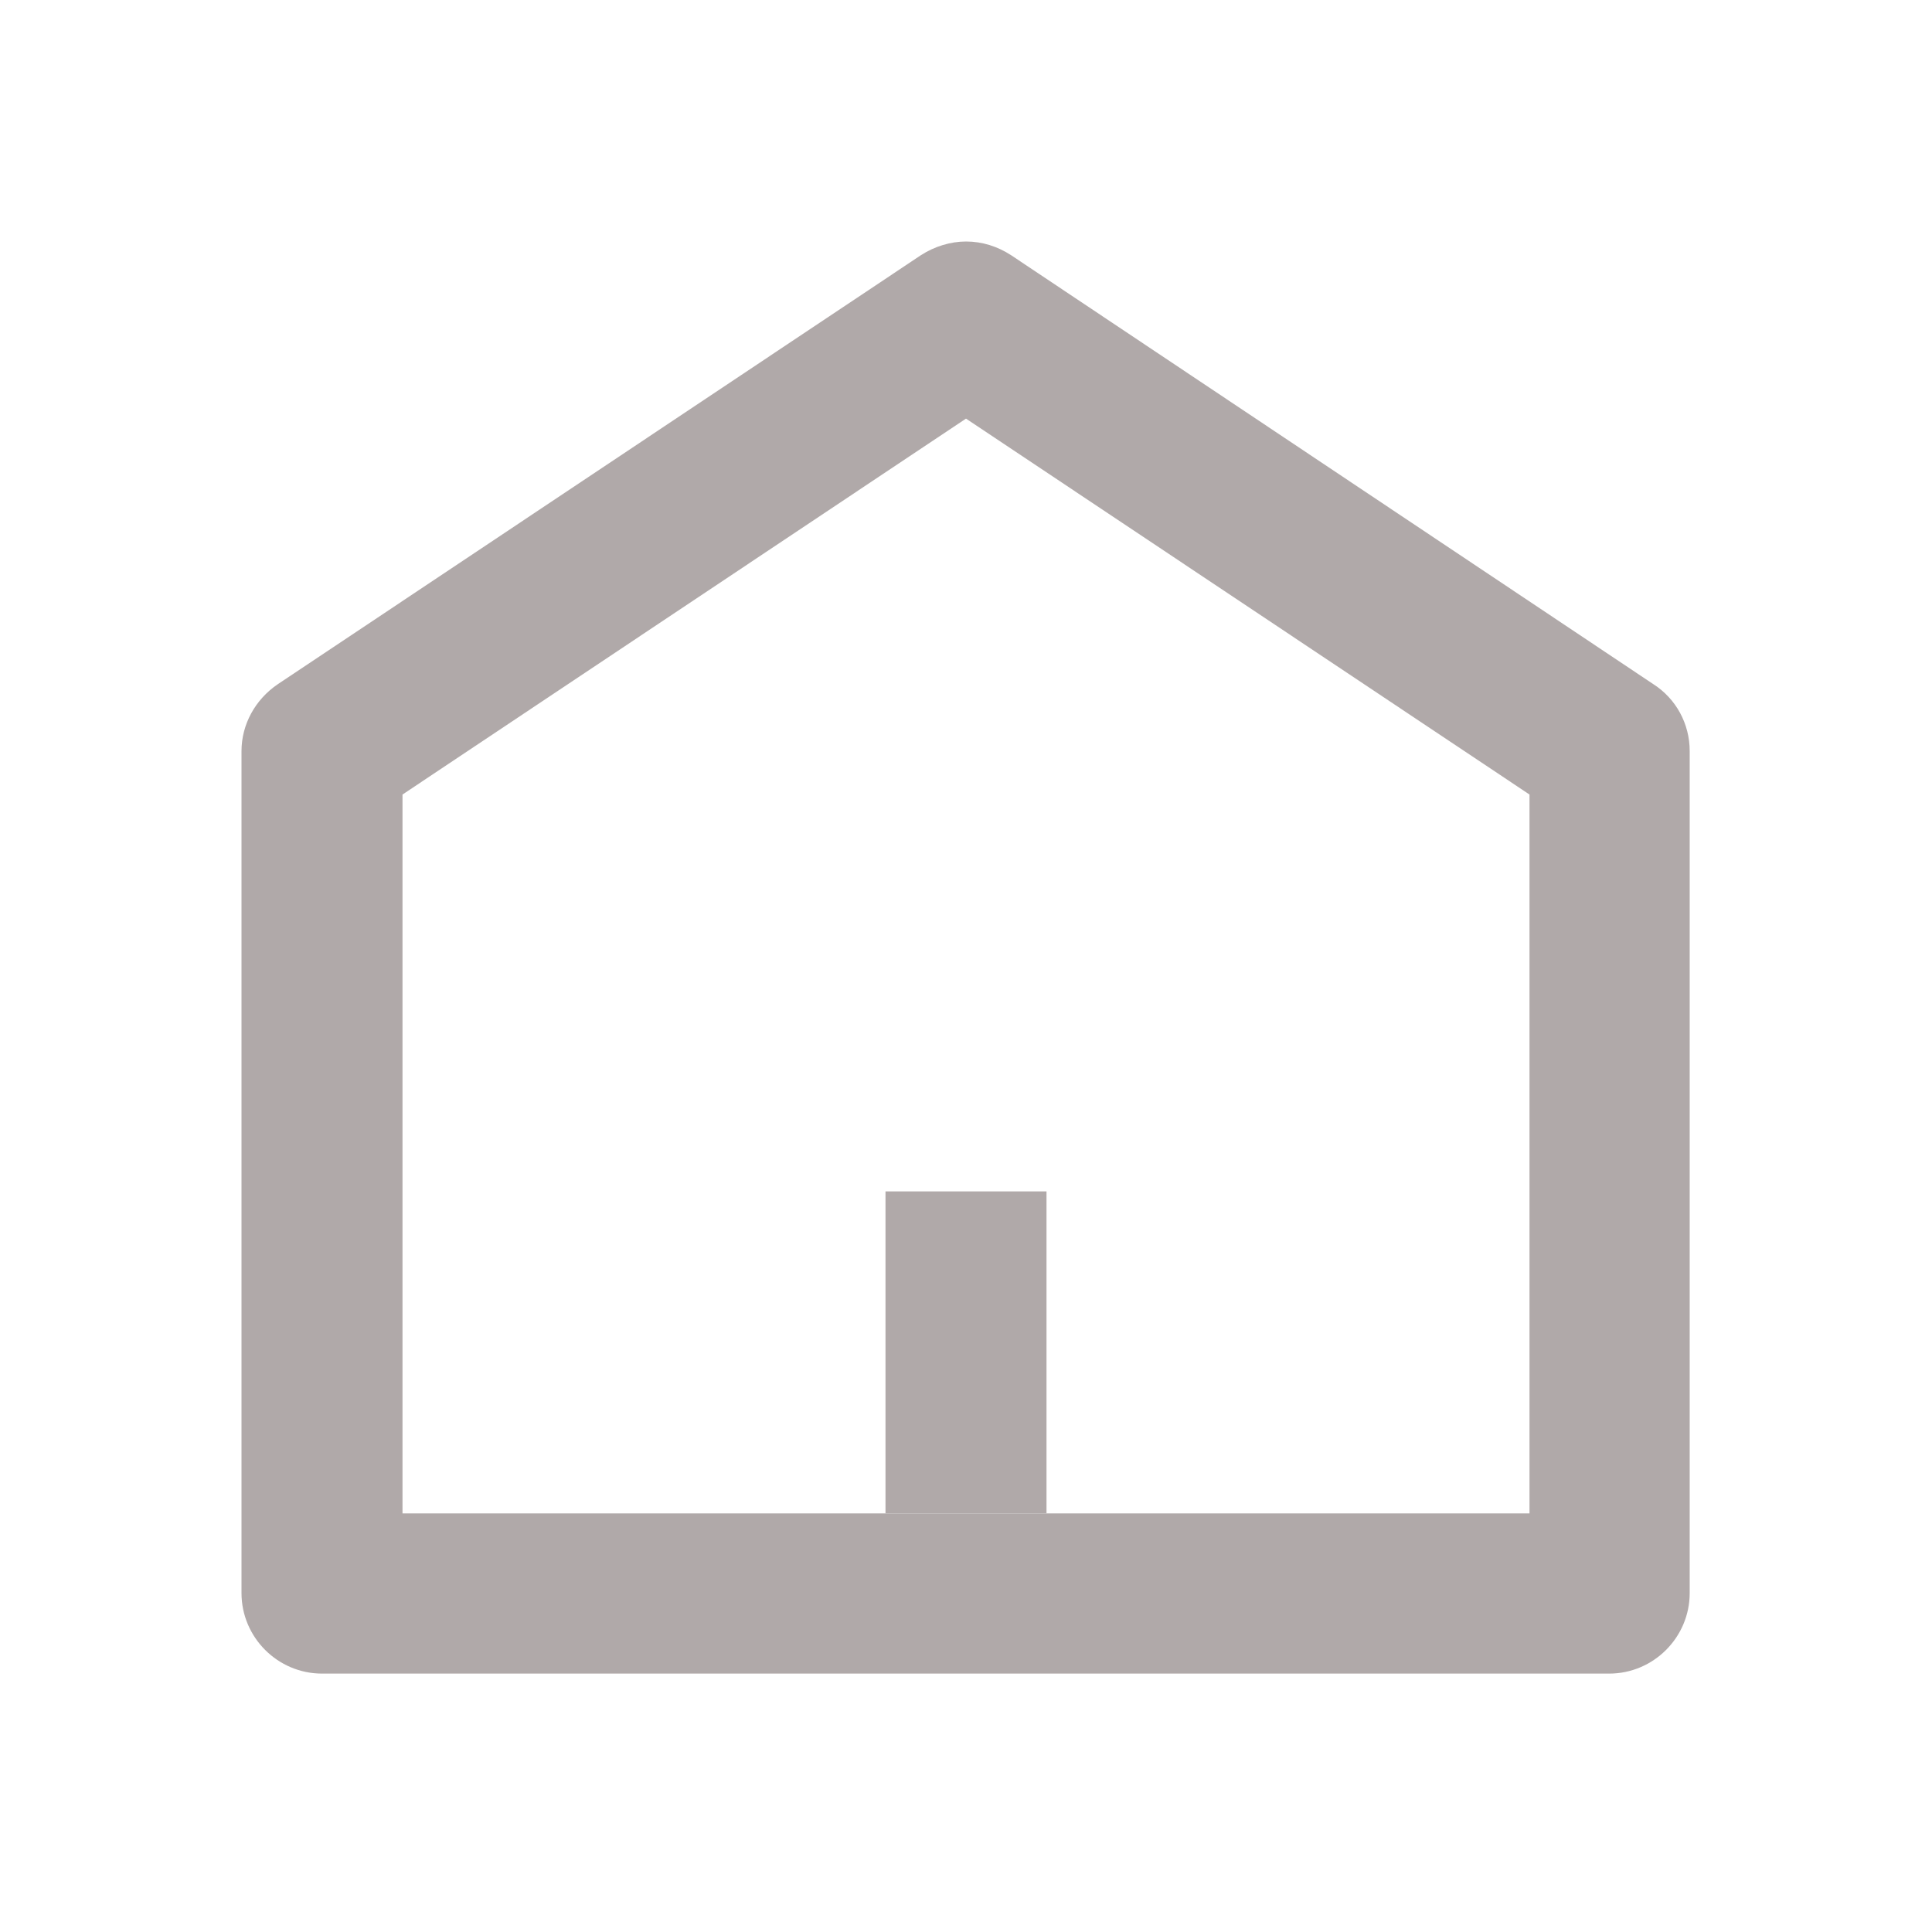
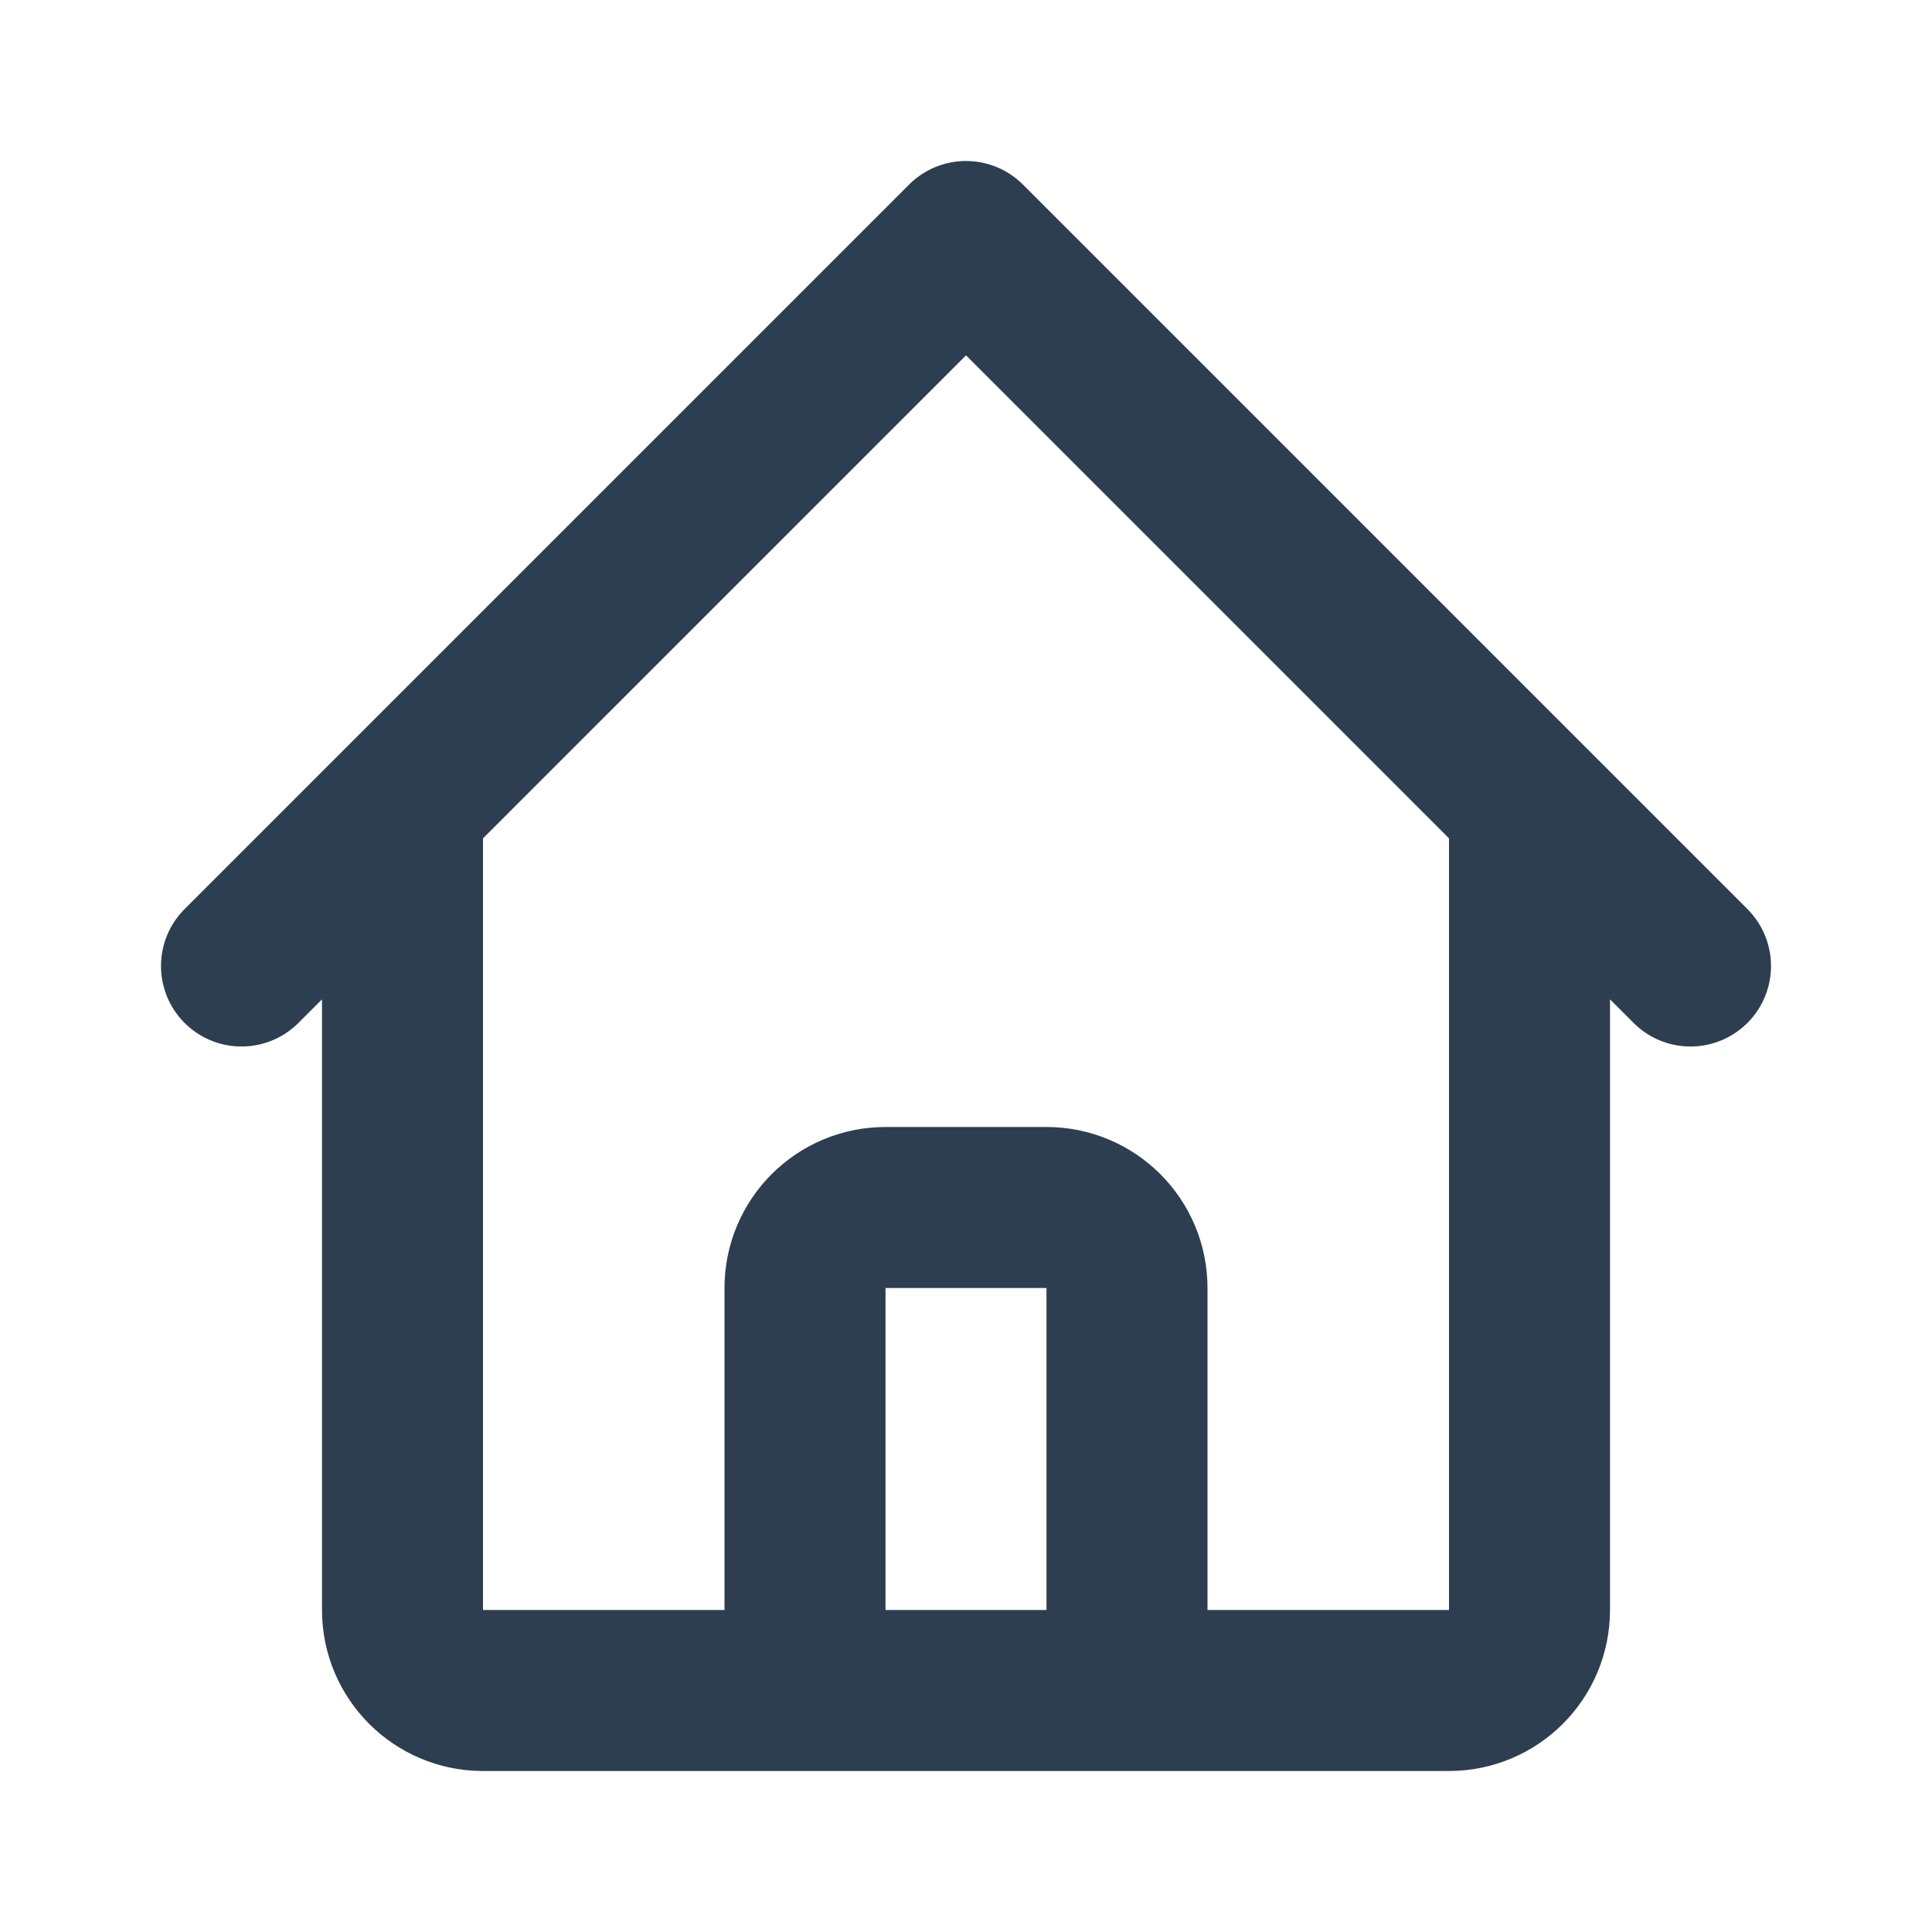
- <svg xmlns="http://www.w3.org/2000/svg" width="24" height="24" viewBox="0 0 24 24" fill="none">
-   <path d="M13 14.8H11V18.8H13V14.8Z" fill="#B0A9A9" />
-   <path d="M12 5.2L19 9.87V18.8H5V9.87L12 5.2ZM12 3C11.81 3 11.61 3.06 11.44 3.17L3.45 8.5C3.17 8.69 3 9 3 9.33V19.79C3 20.34 3.45 20.79 4 20.79H19.99C20.54 20.79 20.99 20.34 20.99 19.79V9.33C20.99 8.99 20.82 8.68 20.54 8.5L12.56 3.17C12.39 3.06 12.2 3 12 3Z" fill="#B0A9A9" />
+ <svg xmlns="http://www.w3.org/2000/svg" width="24" height="24" viewBox="0 0 24 24" fill="none" stroke="#2c3e50" stroke-width="2" stroke-linecap="round" stroke-linejoin="round">
+   <path d="M3 12l2-2m0 0l7-7 7 7M5 10v10a1 1 0 001 1h3m10-11l2 2m-2-2v10a1 1 0 01-1 1h-3m-6 0a1 1 0 001-1v-4a1 1 0 011-1h2a1 1 0 011 1v4a1 1 0 001 1m-6 0h6" />
</svg>
